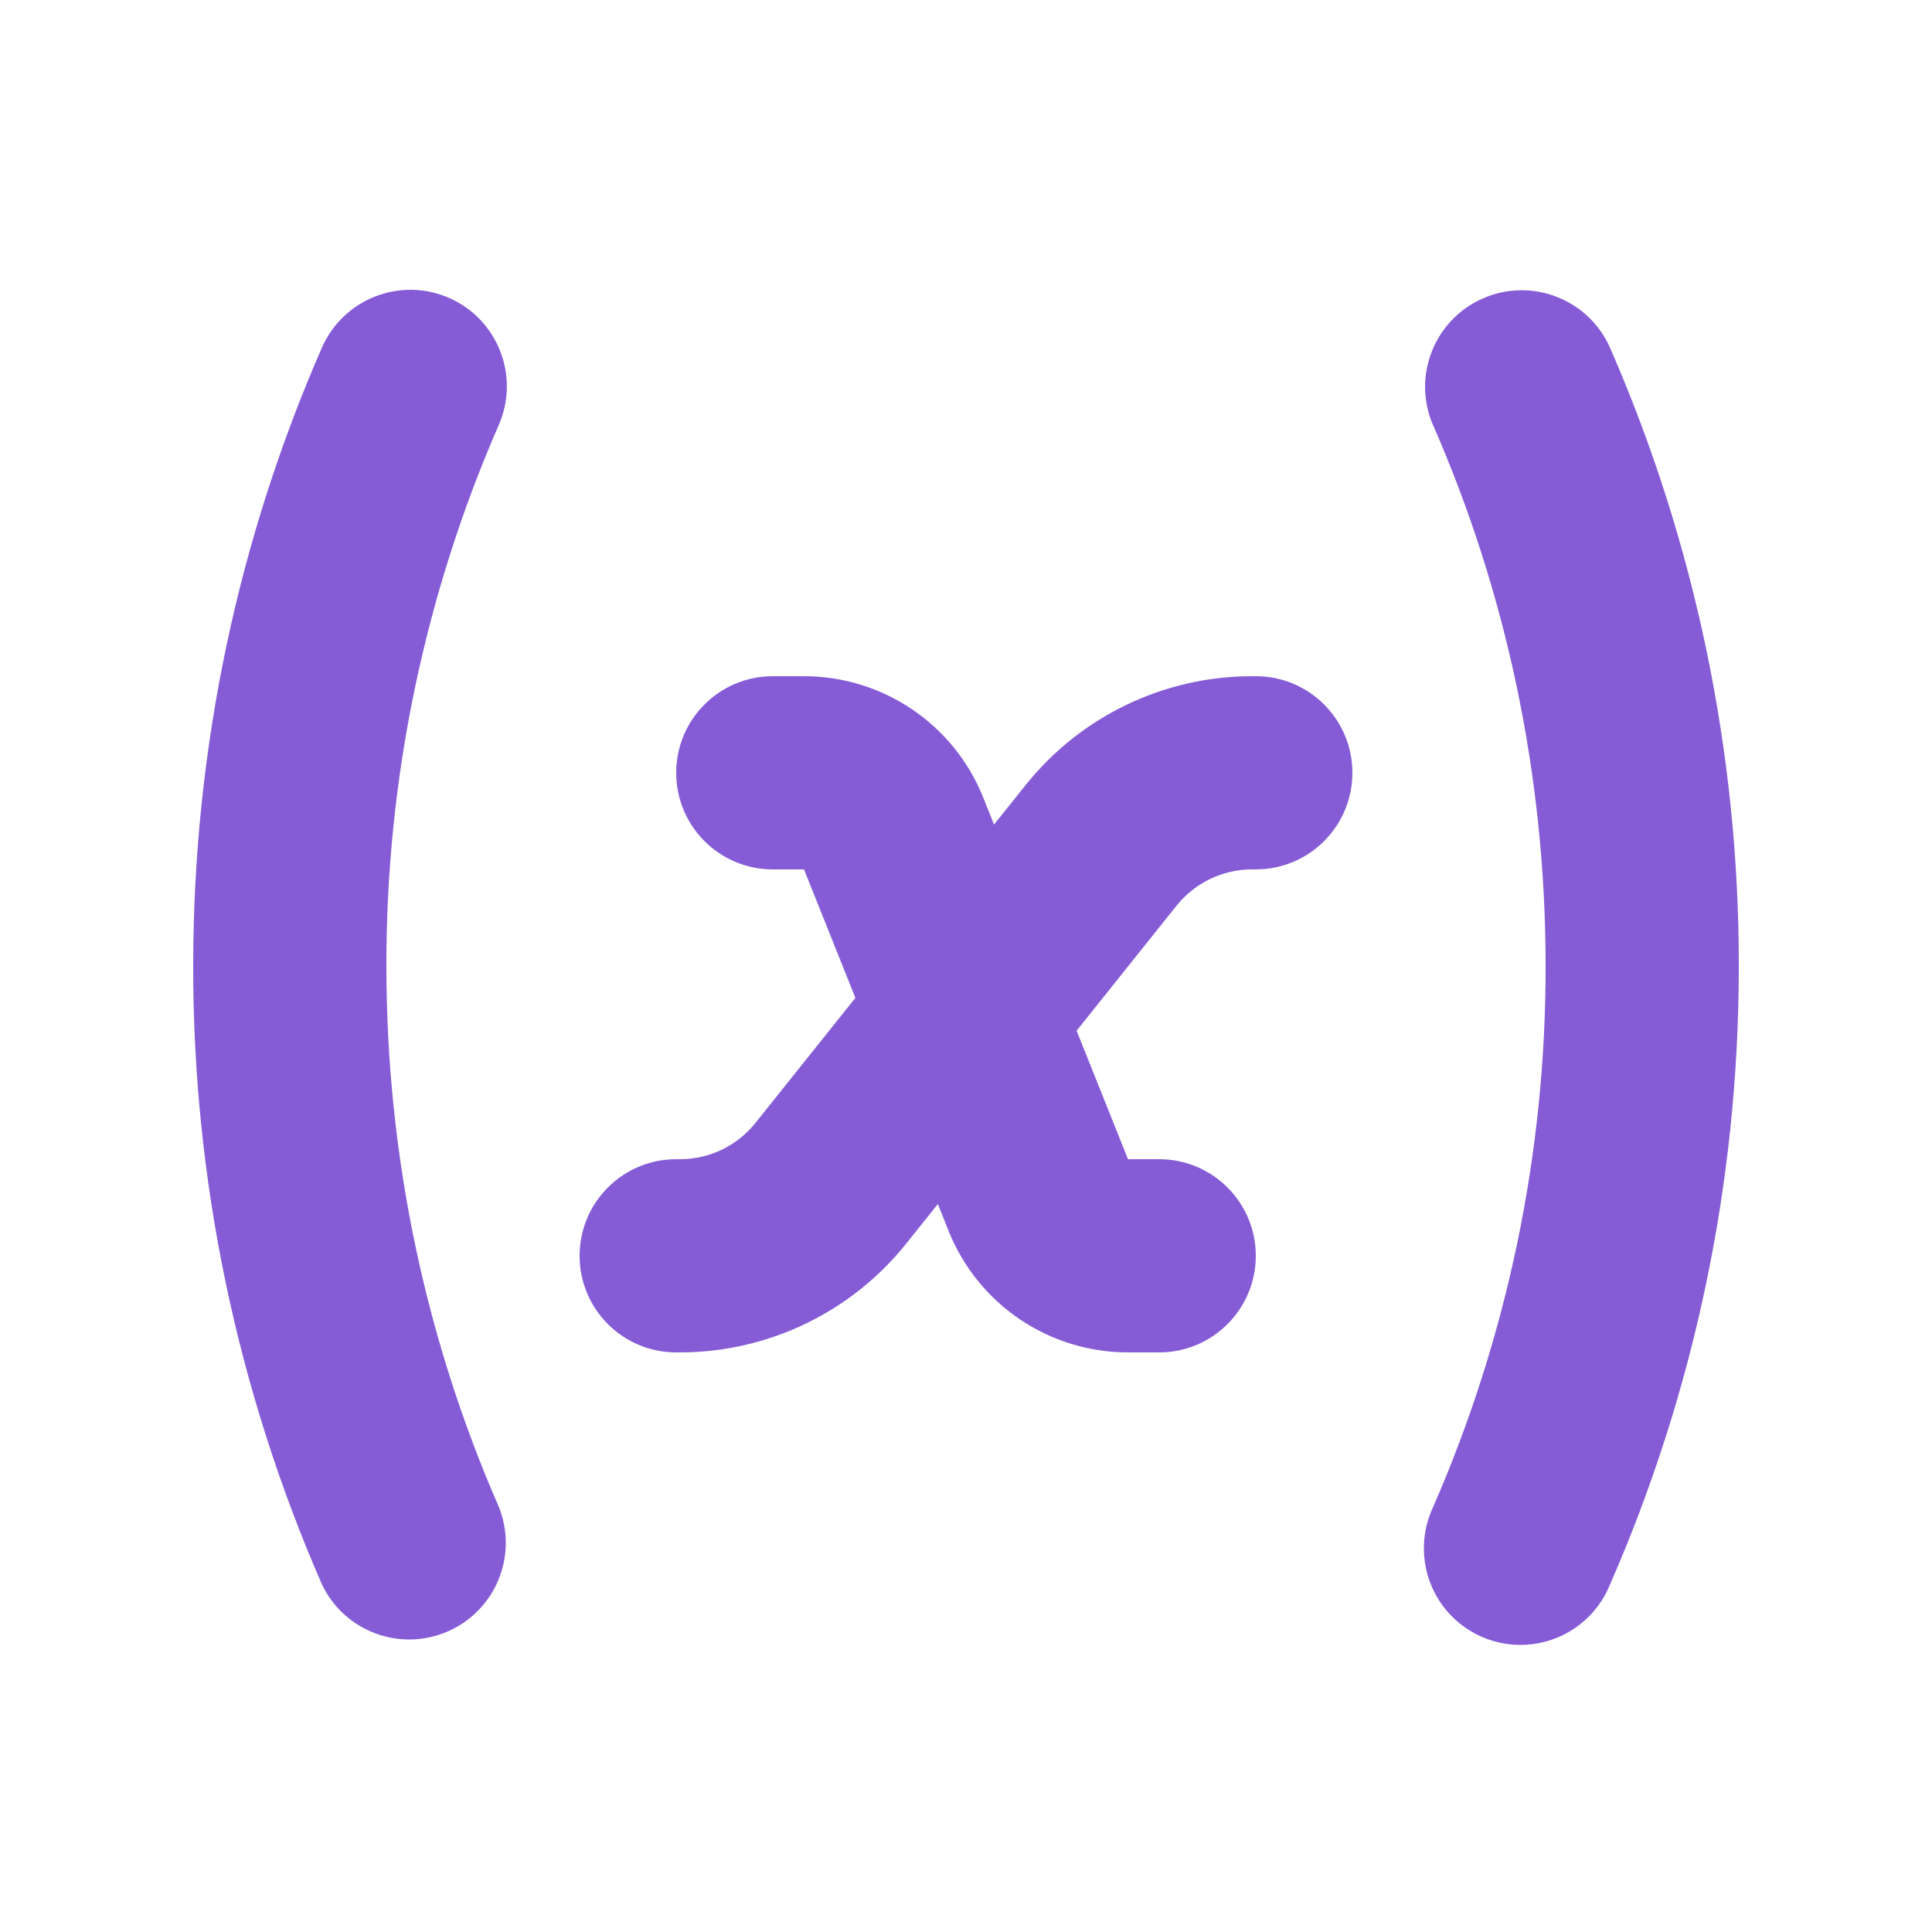
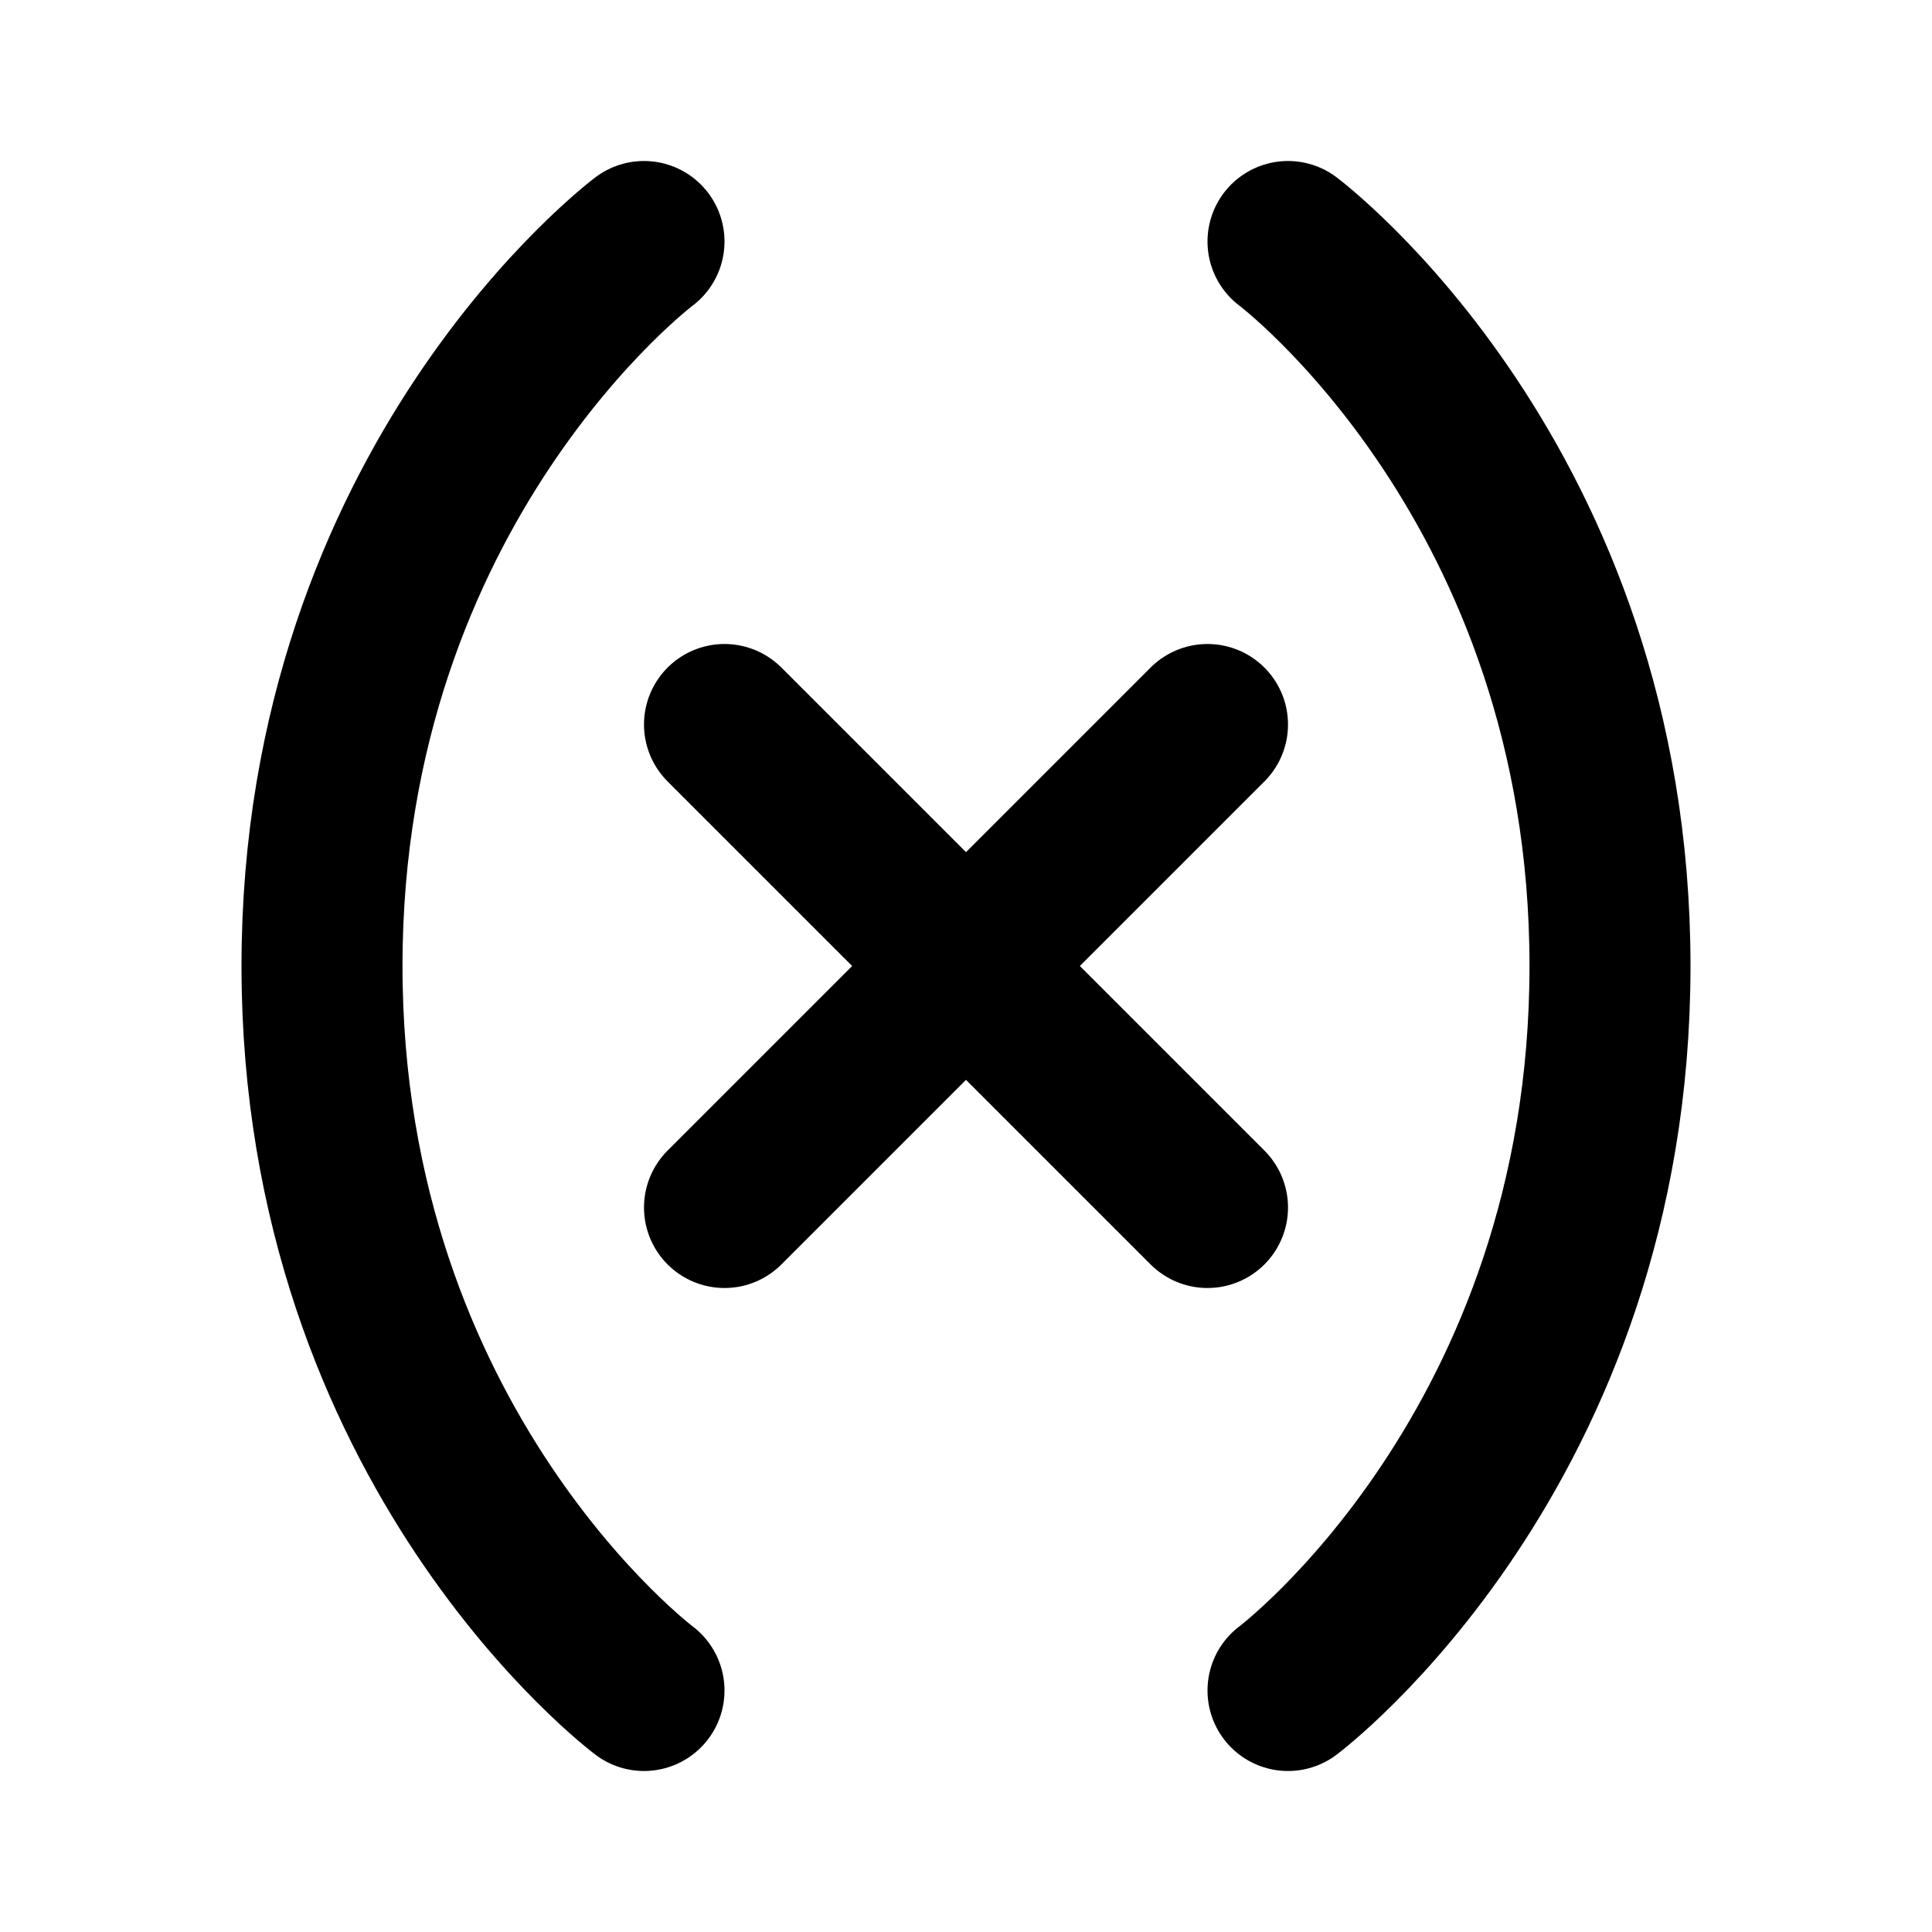
- <svg xmlns="http://www.w3.org/2000/svg" viewBox="0 0 20 20" fill="#855cd6">
-   <path fill-rule="evenodd" d="M4.649 3.084A1 1 0 0 1 5.163 4.4 13.95 13.95 0 0 0 4 10c0 1.993.416 3.886 1.164 5.6a1 1 0 0 1-1.832.8A15.95 15.95 0 0 1 2 10c0-2.274.475-4.44 1.332-6.4a1 1 0 0 1 1.317-.516zM12.96 7a3 3 0 0 0-2.342 1.126l-.328.41-.111-.279A2 2 0 0 0 8.323 7H8a1 1 0 0 0 0 2h.323l.532 1.33-1.035 1.295a1 1 0 0 1-.781.375H7a1 1 0 1 0 0 2h.039a3 3 0 0 0 2.342-1.126l.328-.41.111.279A2 2 0 0 0 11.677 14H12a1 1 0 1 0 0-2h-.323l-.532-1.33 1.035-1.295A1 1 0 0 1 12.961 9H13a1 1 0 1 0 0-2h-.039zm1.874-2.6a1 1 0 0 1 1.833-.8A15.95 15.95 0 0 1 18 10c0 2.274-.475 4.44-1.332 6.4a1 1 0 1 1-1.832-.8A13.949 13.949 0 0 0 16 10c0-1.993-.416-3.886-1.165-5.6z" clip-rule="evenodd" />
+ <svg xmlns="http://www.w3.org/2000/svg" width="24" height="24" viewBox="0 0 24 24" fill="none" stroke="currentColor" stroke-width="2" stroke-linecap="round" stroke-linejoin="round" class="lucide lucide-variable-icon lucide-variable">
+   <path d="M8 21s-4-3-4-9 4-9 4-9" />
+   <path d="M16 3s4 3 4 9-4 9-4 9" />
+   <line x1="15" x2="9" y1="9" y2="15" />
+   <line x1="9" x2="15" y1="9" y2="15" />
</svg>
